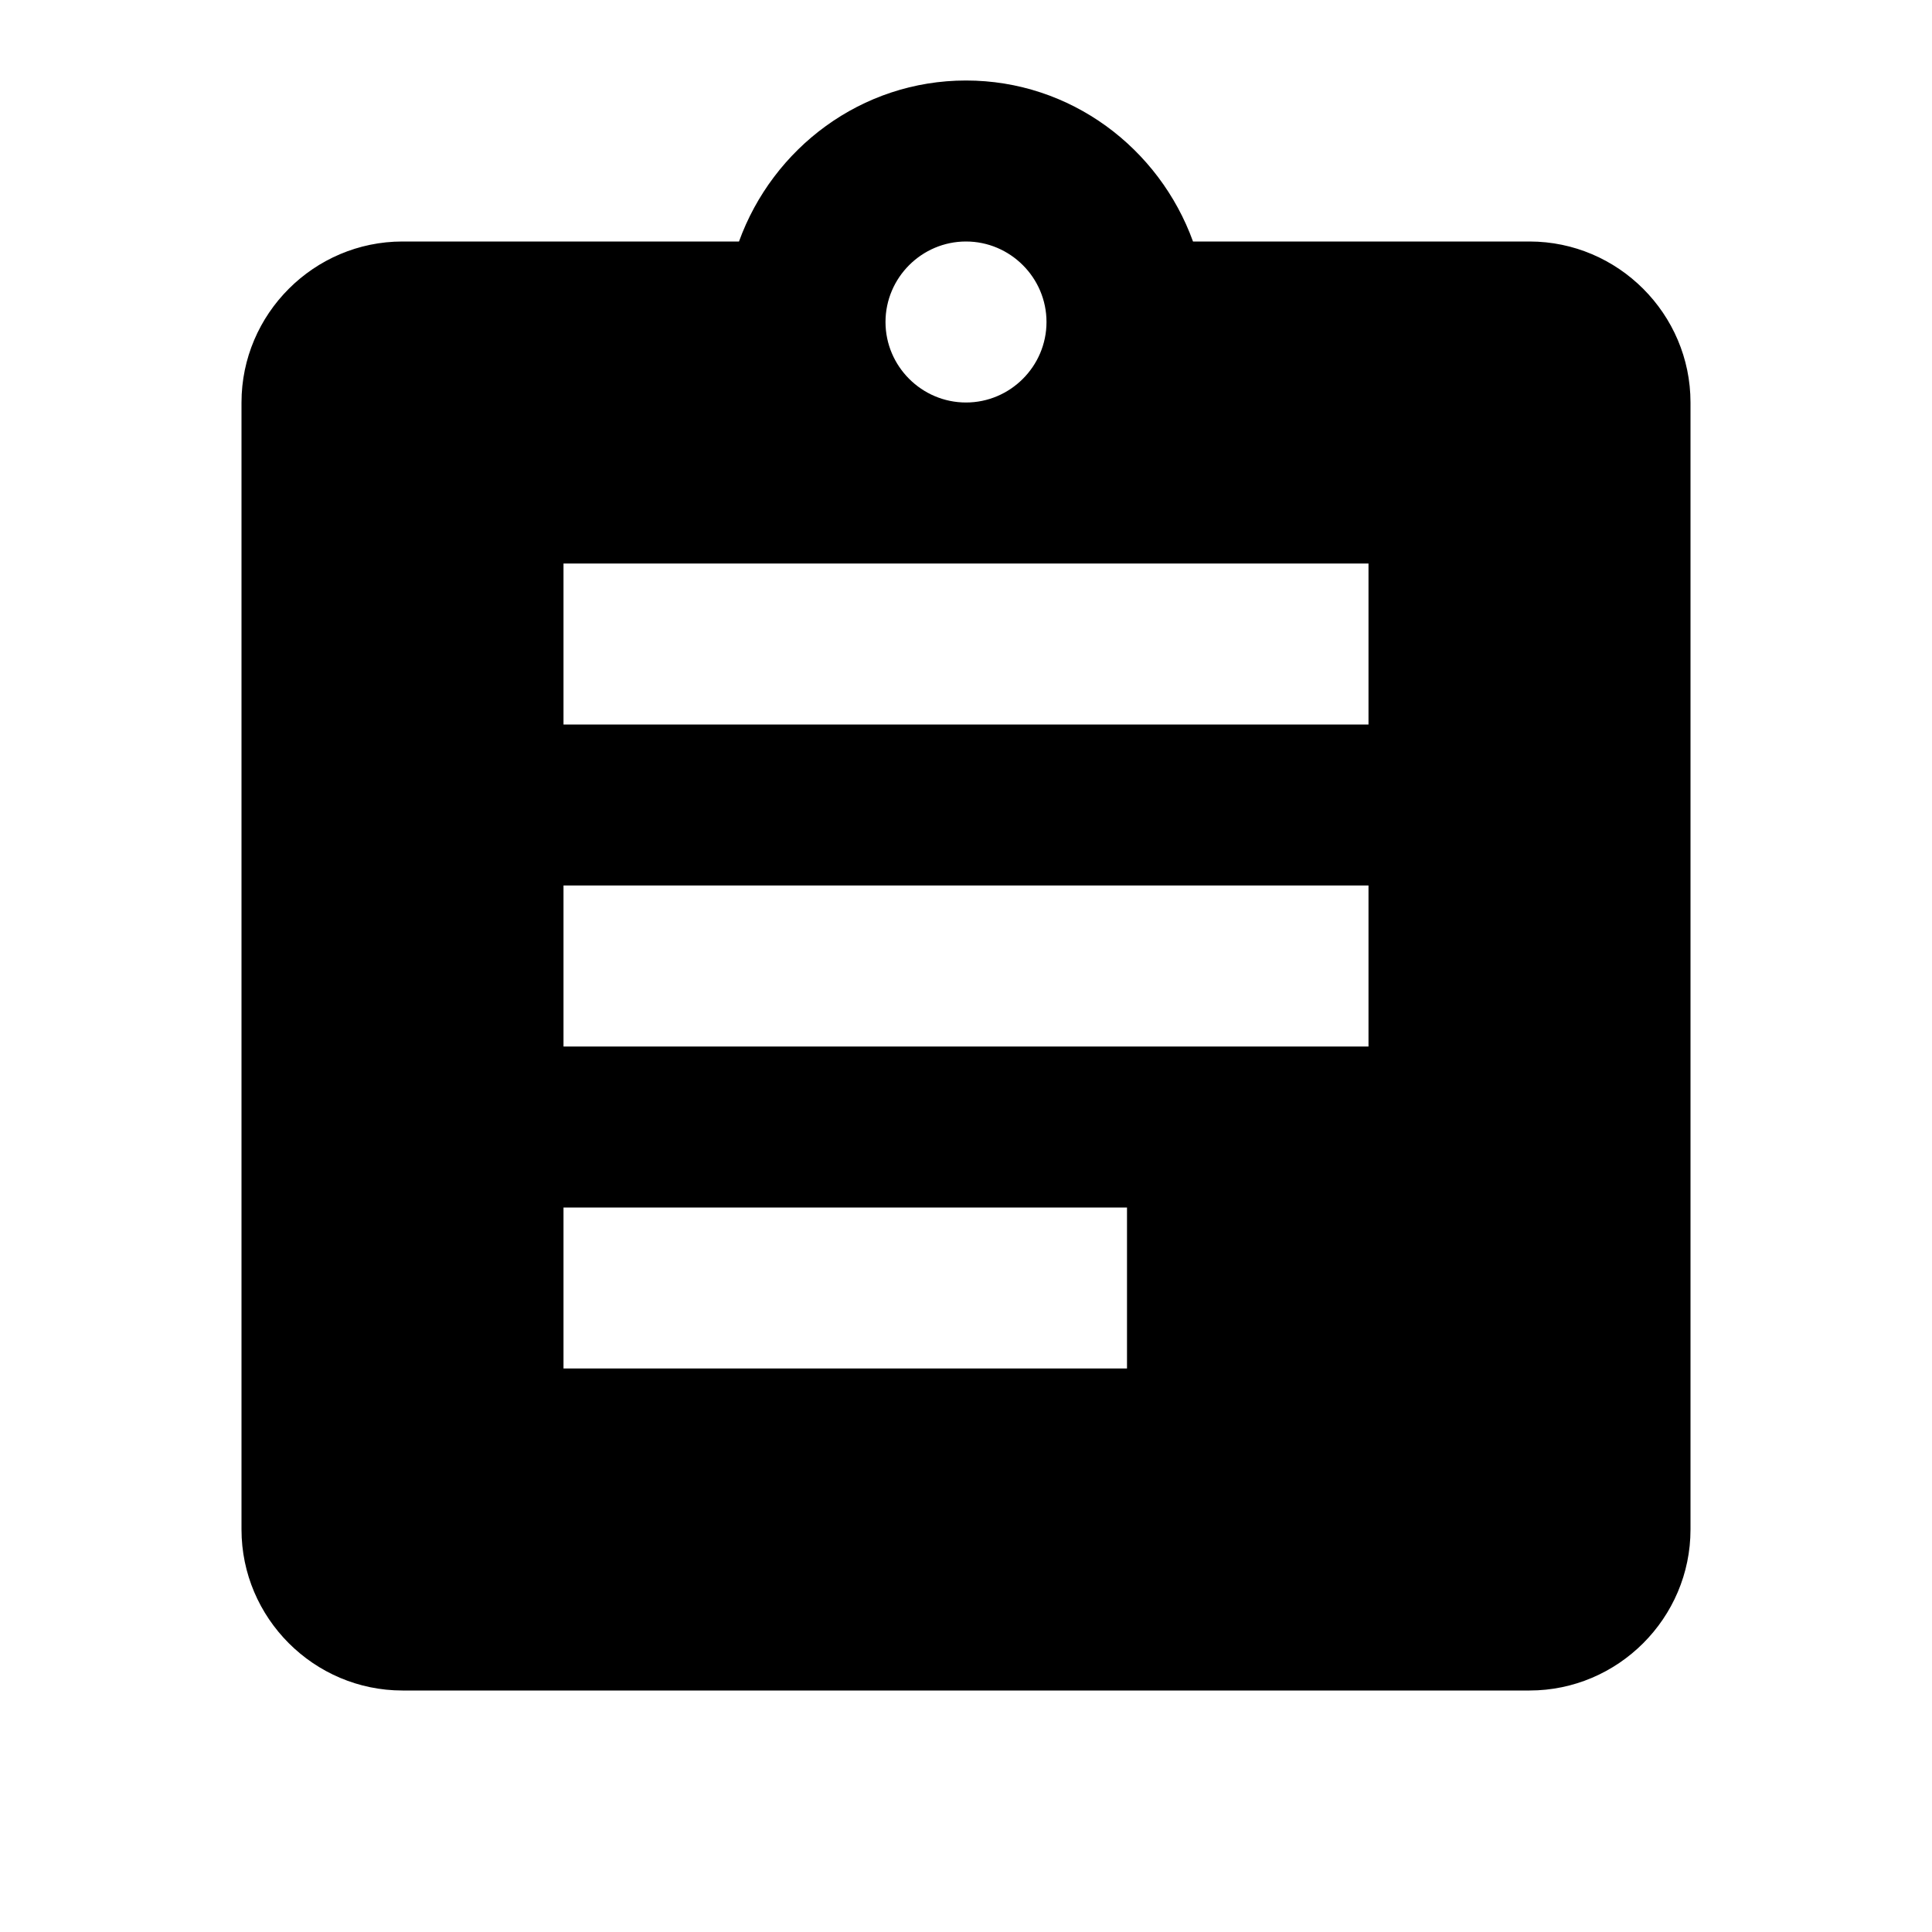
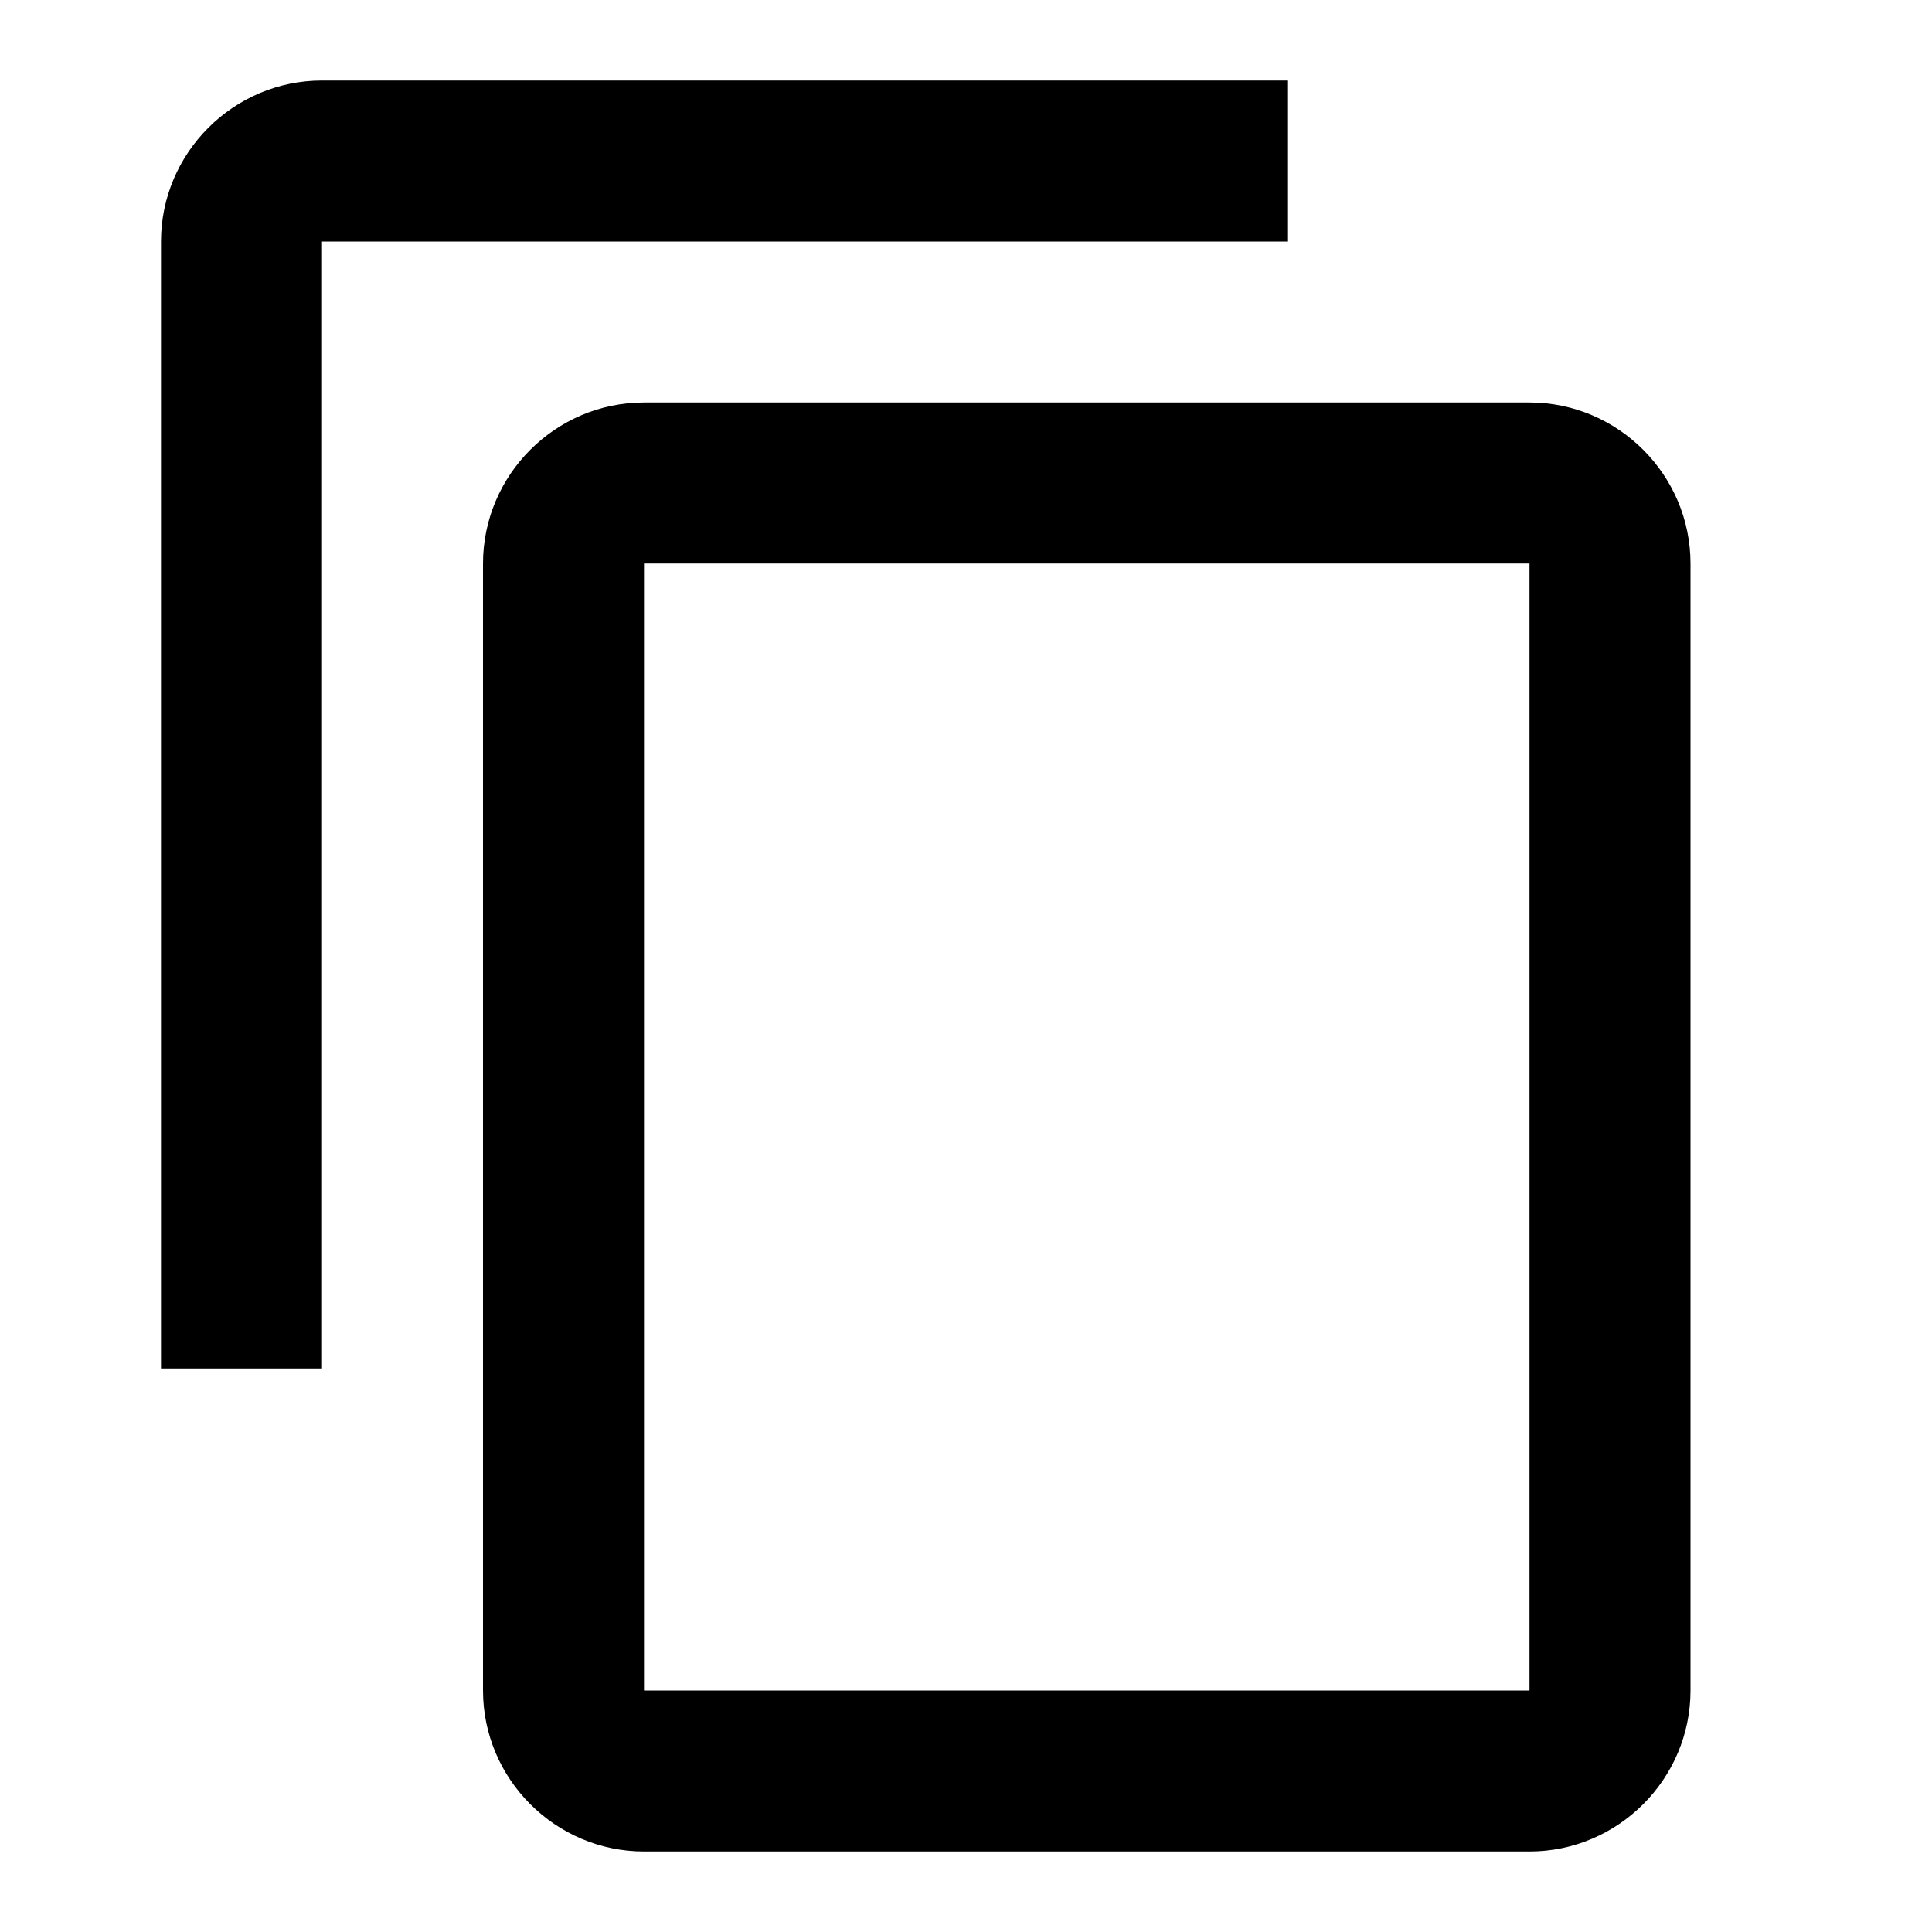
<svg xmlns="http://www.w3.org/2000/svg" height="24" viewBox="0 0 24 24" width="24">
  <path d="M0 0h24v24H0z" fill="none" />
-   <path d="M19 3h-4.18C14.4 1.84 13.3 1 12 1c-1.3 0-2.4.84-2.82 2H5c-1.1 0-2 .9-2 2v14c0 1.1.9 2 2 2h14c1.1 0 2-.9 2-2V5c0-1.1-.9-2-2-2zm-7 0c.55 0 1 .45 1 1s-.45 1-1 1-1-.45-1-1 .45-1 1-1zm2 14H7v-2h7v2zm3-4H7v-2h10v2zm0-4H7V7h10v2z" />
+   <path d="M16 1H4c-1.1 0-2 .9-2 2v14h2V3h12V1zm3 4H8c-1.1 0-2 .9-2 2v14c0 1.1.9 2 2 2h11c1.1 0 2-.9 2-2V7c0-1.1-.9-2-2-2zm0 16H8V7h11v14z" />
</svg>
